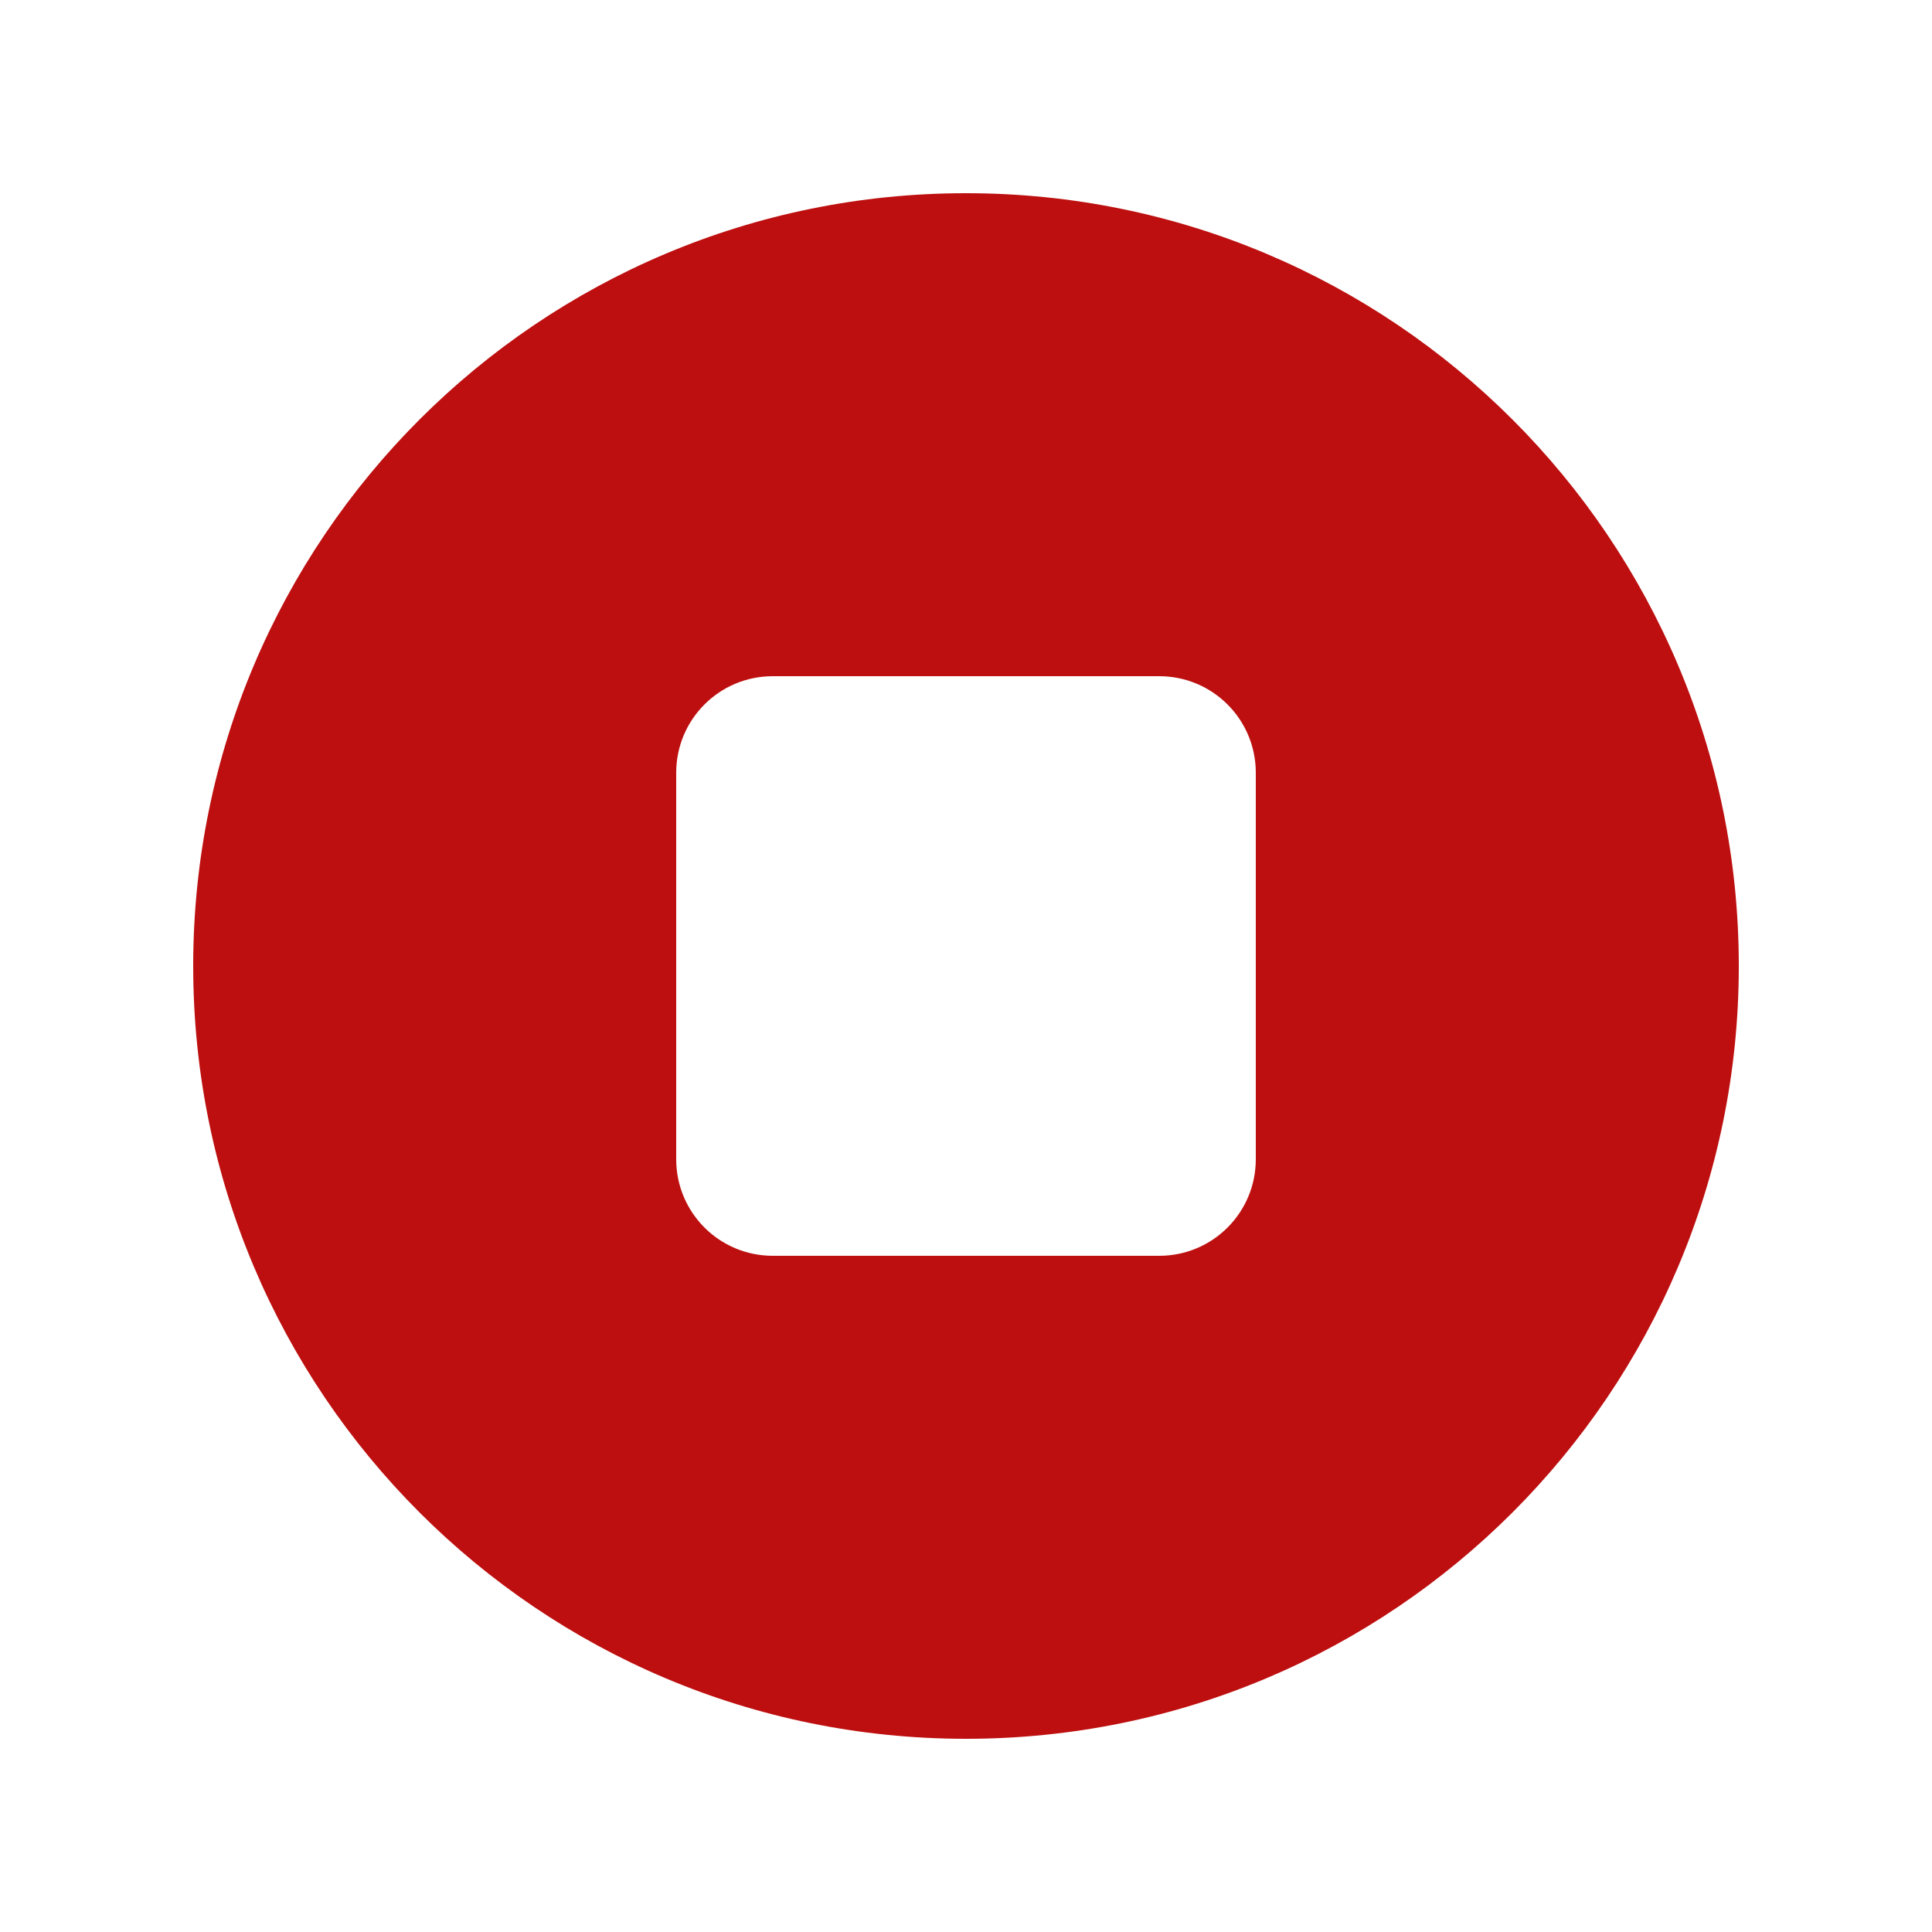
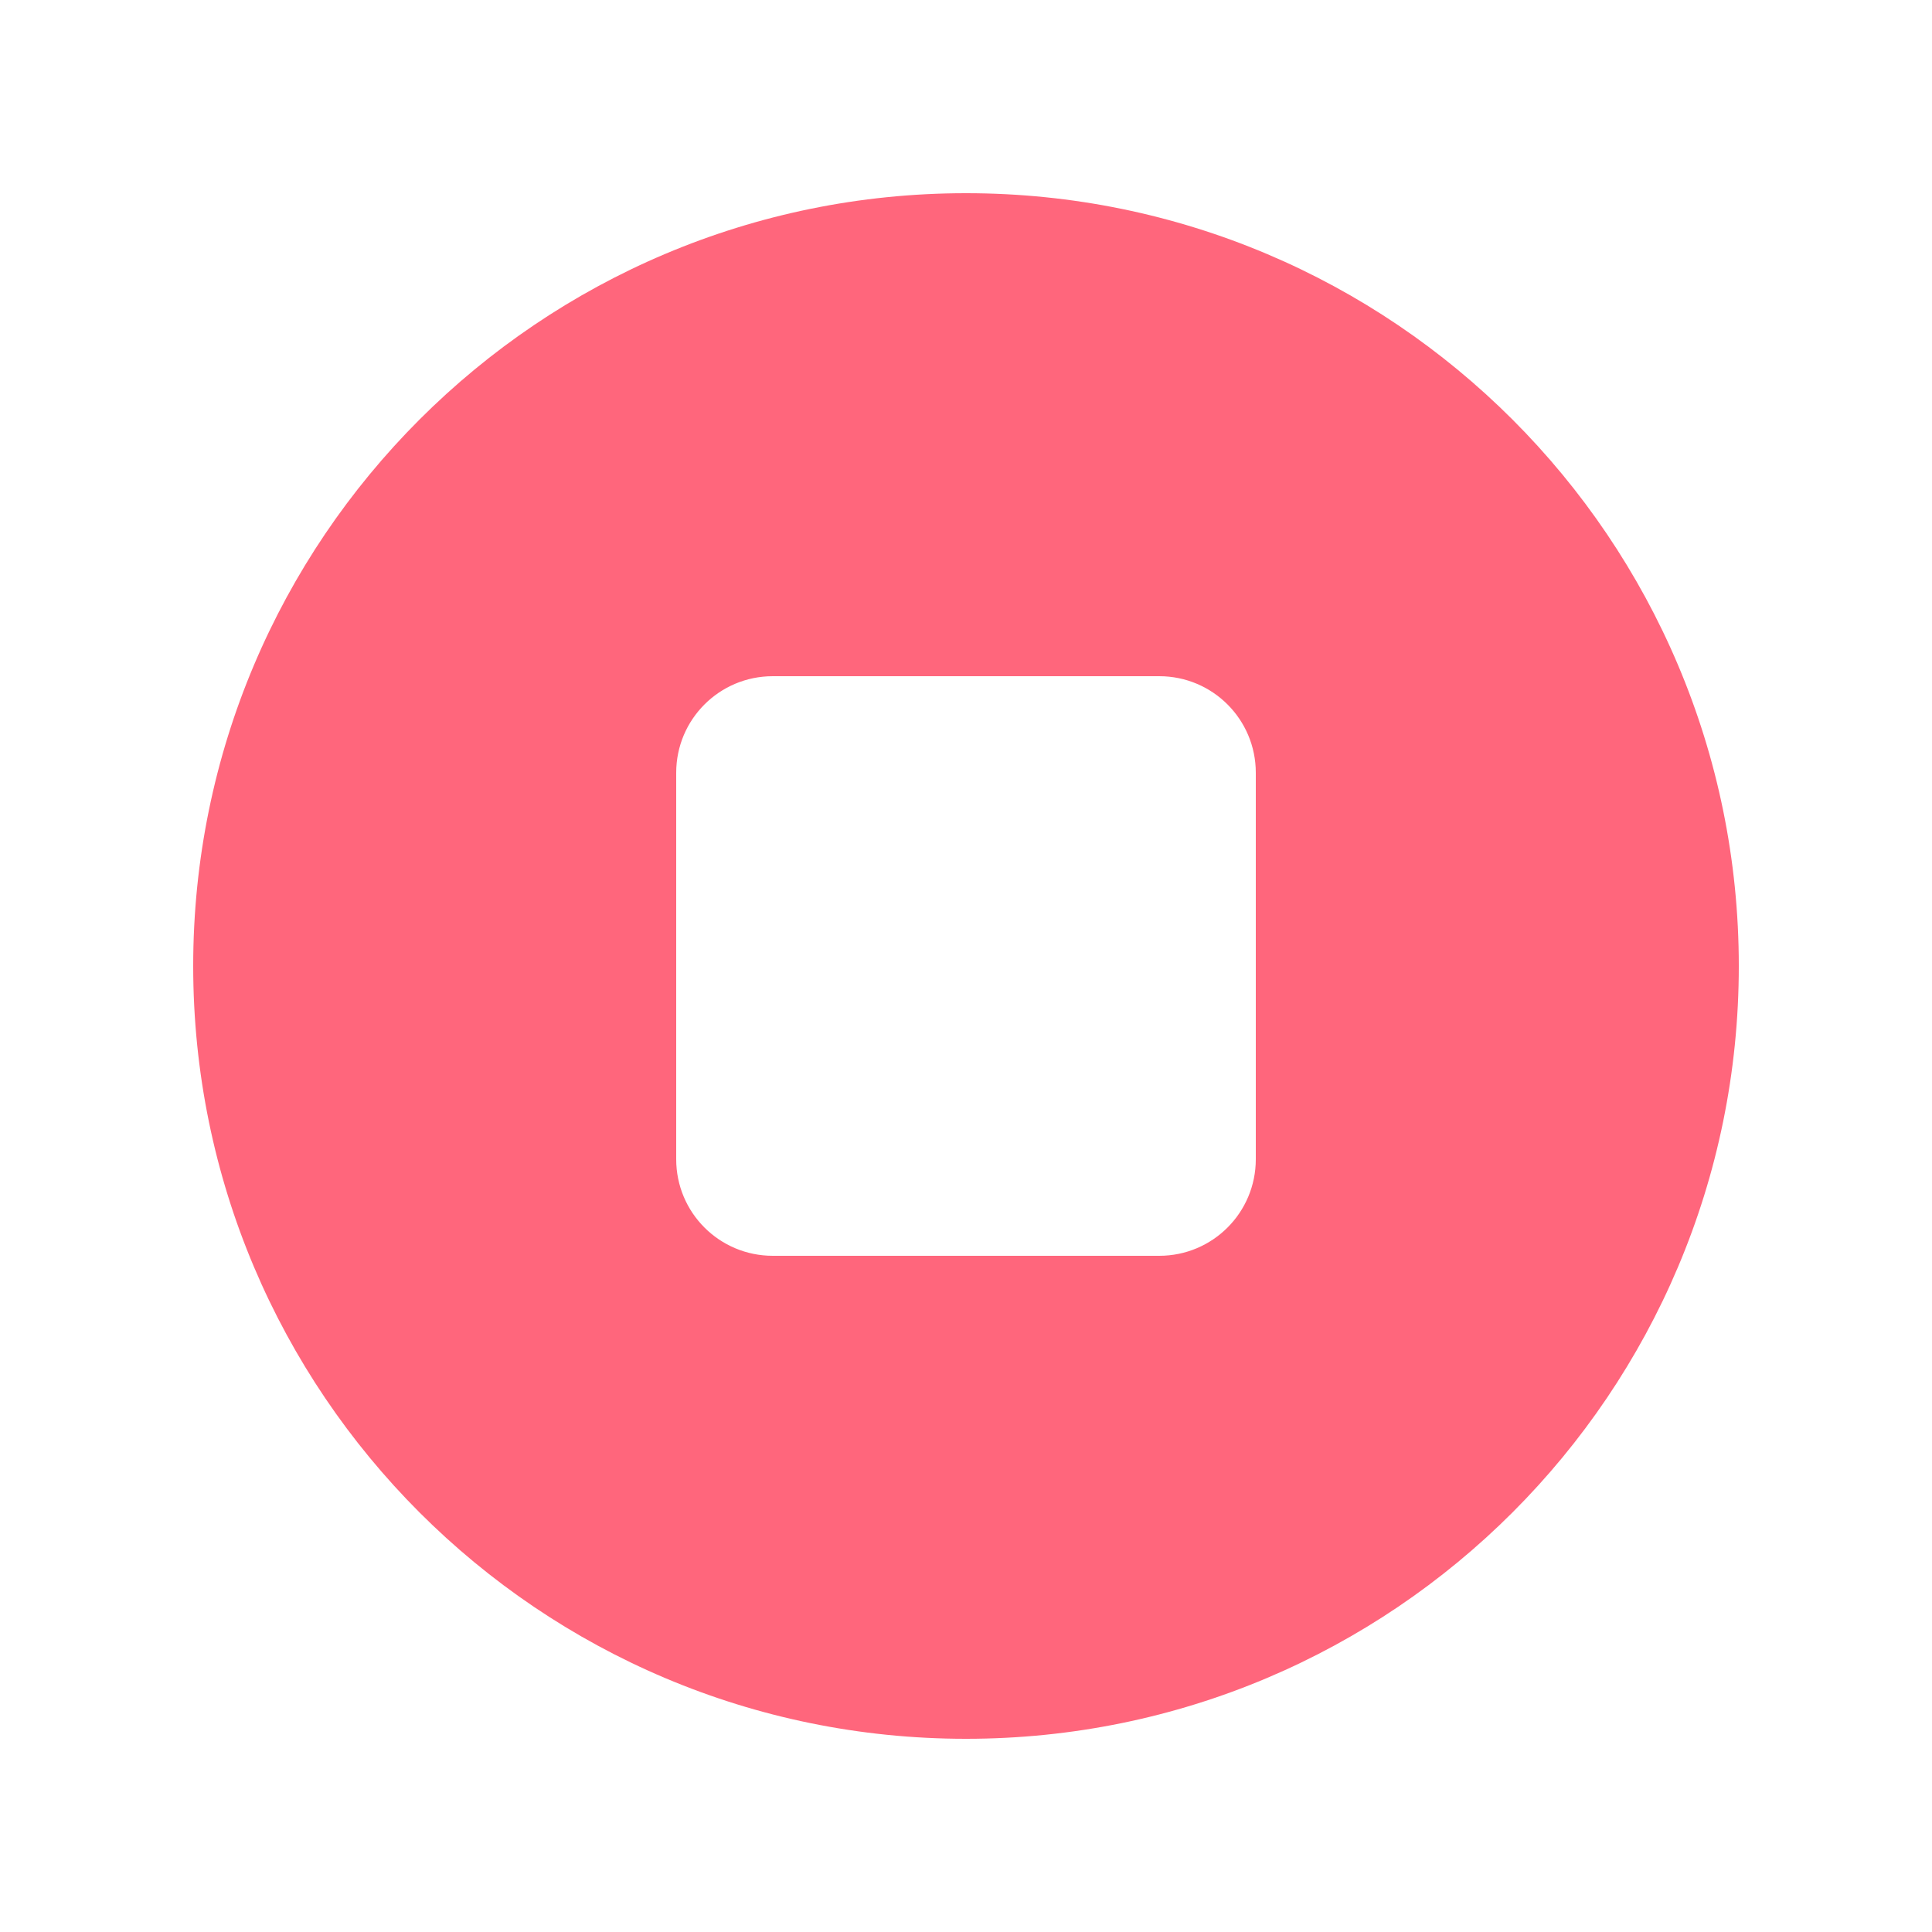
<svg xmlns="http://www.w3.org/2000/svg" viewBox="0 0 640 640">
-   <path fill="#bd0f0f" d="M320 576C461.4 576 576 461.4 576 320C576 178.6 461.4 64 320 64C178.6 64 64 178.6 64 320C64 461.4 178.6 576 320 576zM256 224L384 224C401.7 224 416 238.3 416 256L416 384C416 401.7 401.7 416 384 416L256 416C238.3 416 224 401.7 224 384L224 256C224 238.3 238.3 224 256 224z" />
+   <path fill="#ff667c" d="M320 576C461.4 576 576 461.4 576 320C576 178.6 461.4 64 320 64C178.6 64 64 178.6 64 320C64 461.4 178.6 576 320 576zM256 224L384 224C401.7 224 416 238.3 416 256L416 384C416 401.7 401.7 416 384 416L256 416C238.3 416 224 401.7 224 384L224 256C224 238.3 238.3 224 256 224z" />
</svg>
